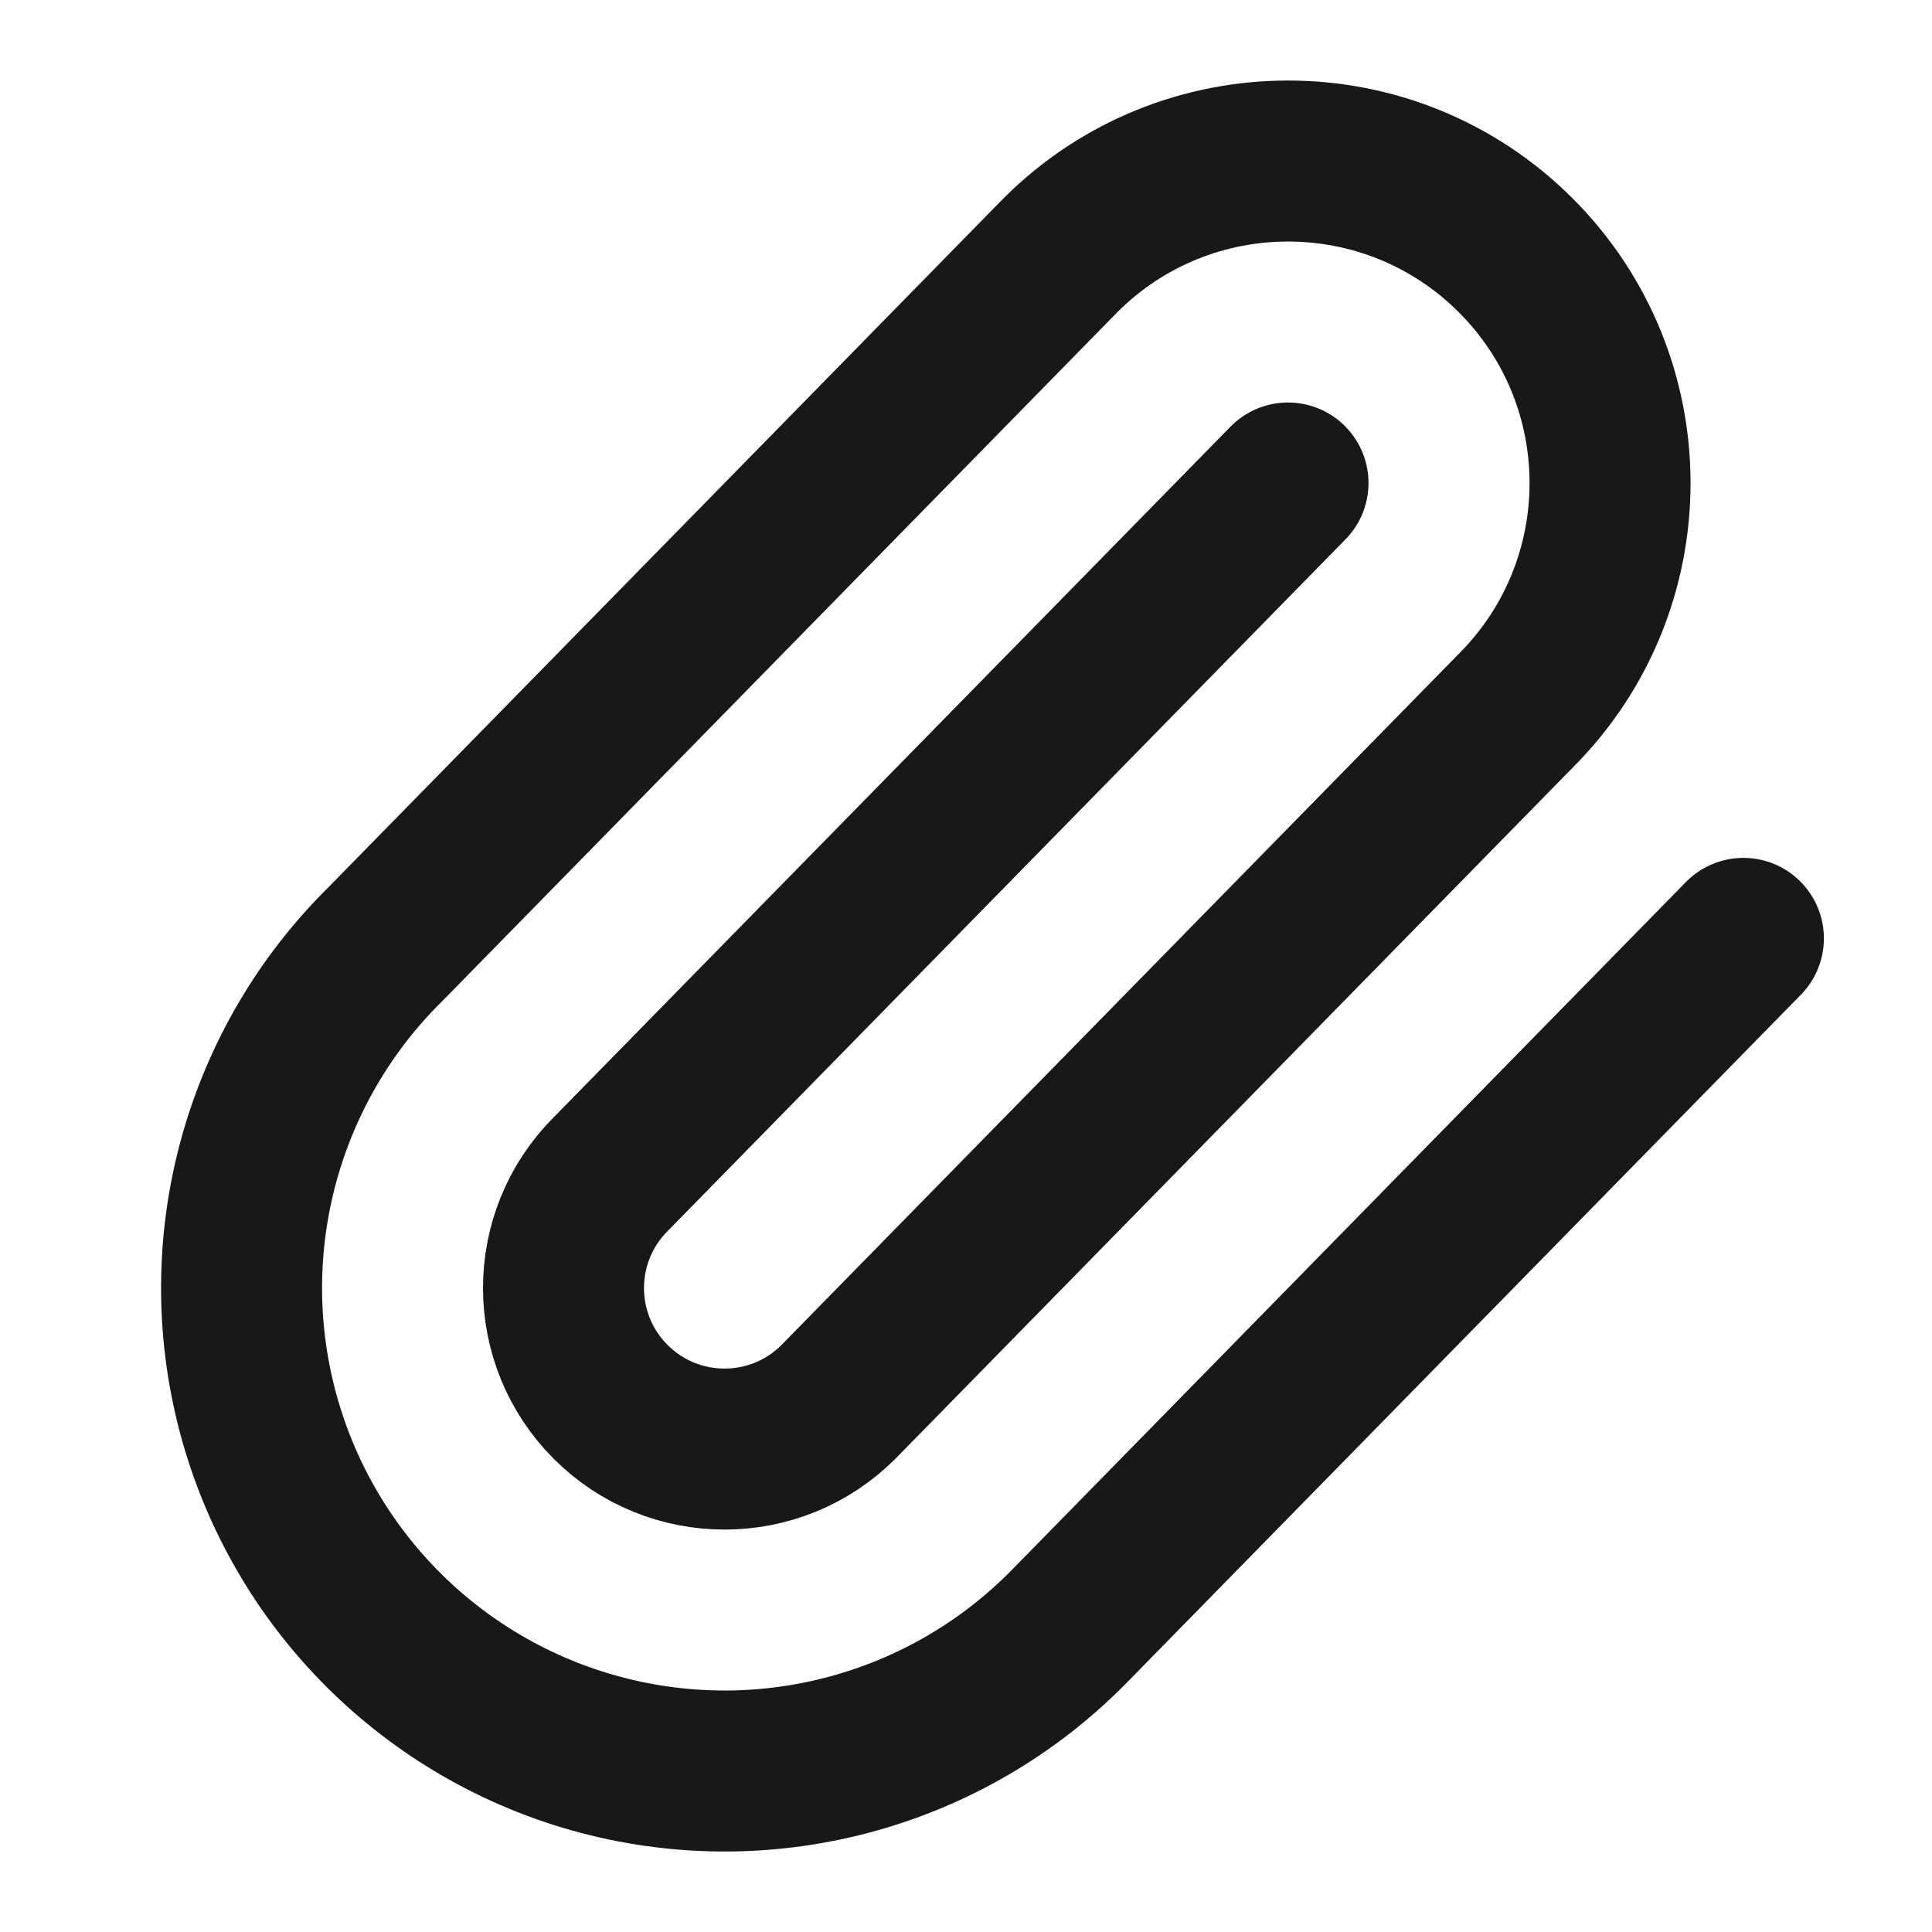
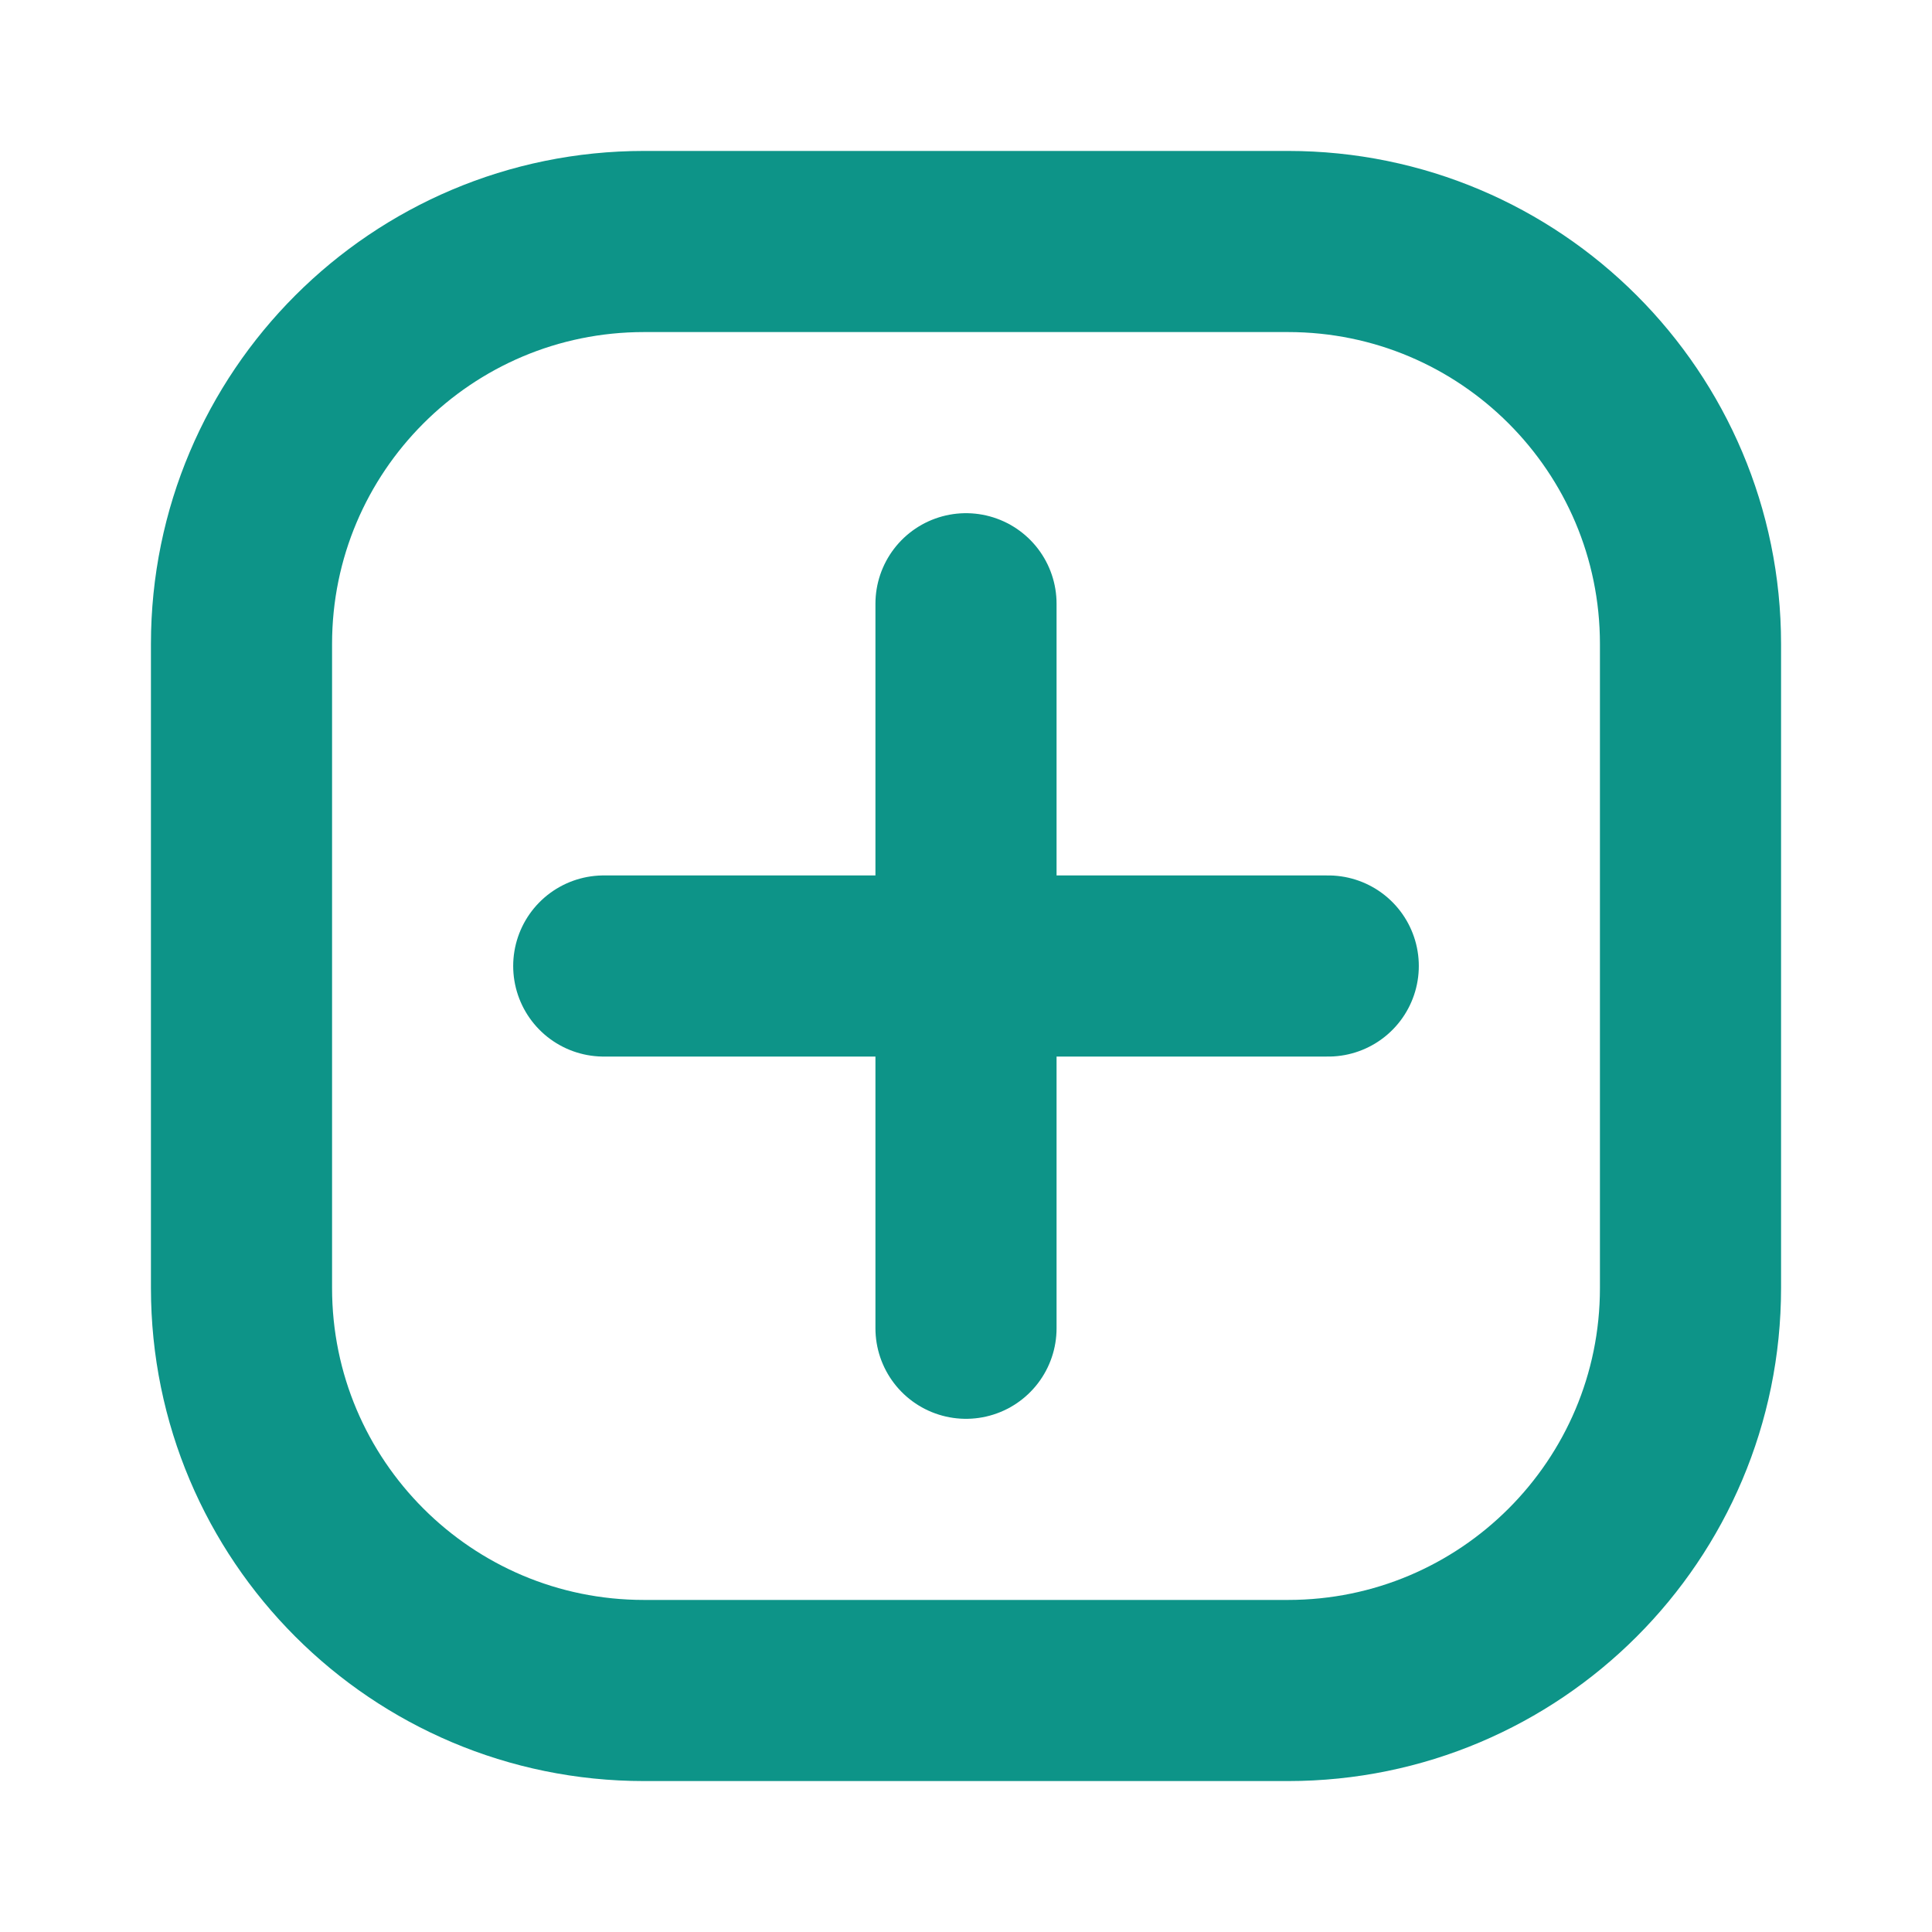
<svg xmlns="http://www.w3.org/2000/svg" viewBox="0 0 24 24" fill="none" stroke-linecap="round" stroke-linejoin="round">
  <style>
-     path { stroke: #18181b; }
+     path { stroke: #0d9488; }
    @media (prefers-color-scheme: dark) {
-       path { stroke: #e4e4e7; }
+       path { stroke: #2dd4bf; }
    }
  </style>
-   <path stroke-width="2" d="m16 6-8.414 8.586a2 2 0 0 0 2.829 2.829l8.414-8.586a4 4 0 1 0-5.657-5.657l-8.379 8.551a6 6 0 1 0 8.485 8.485l8.379-8.551" />
+   <path stroke-width="2.25" d="M8 3h8a5 5 0 0 1 5 5v8a5 5 0 0 1-5 5H8a5 5 0 0 1-5-5V8a5 5 0 0 1 5-5zM12 7.5v9M7.5 12h9" />
</svg>
